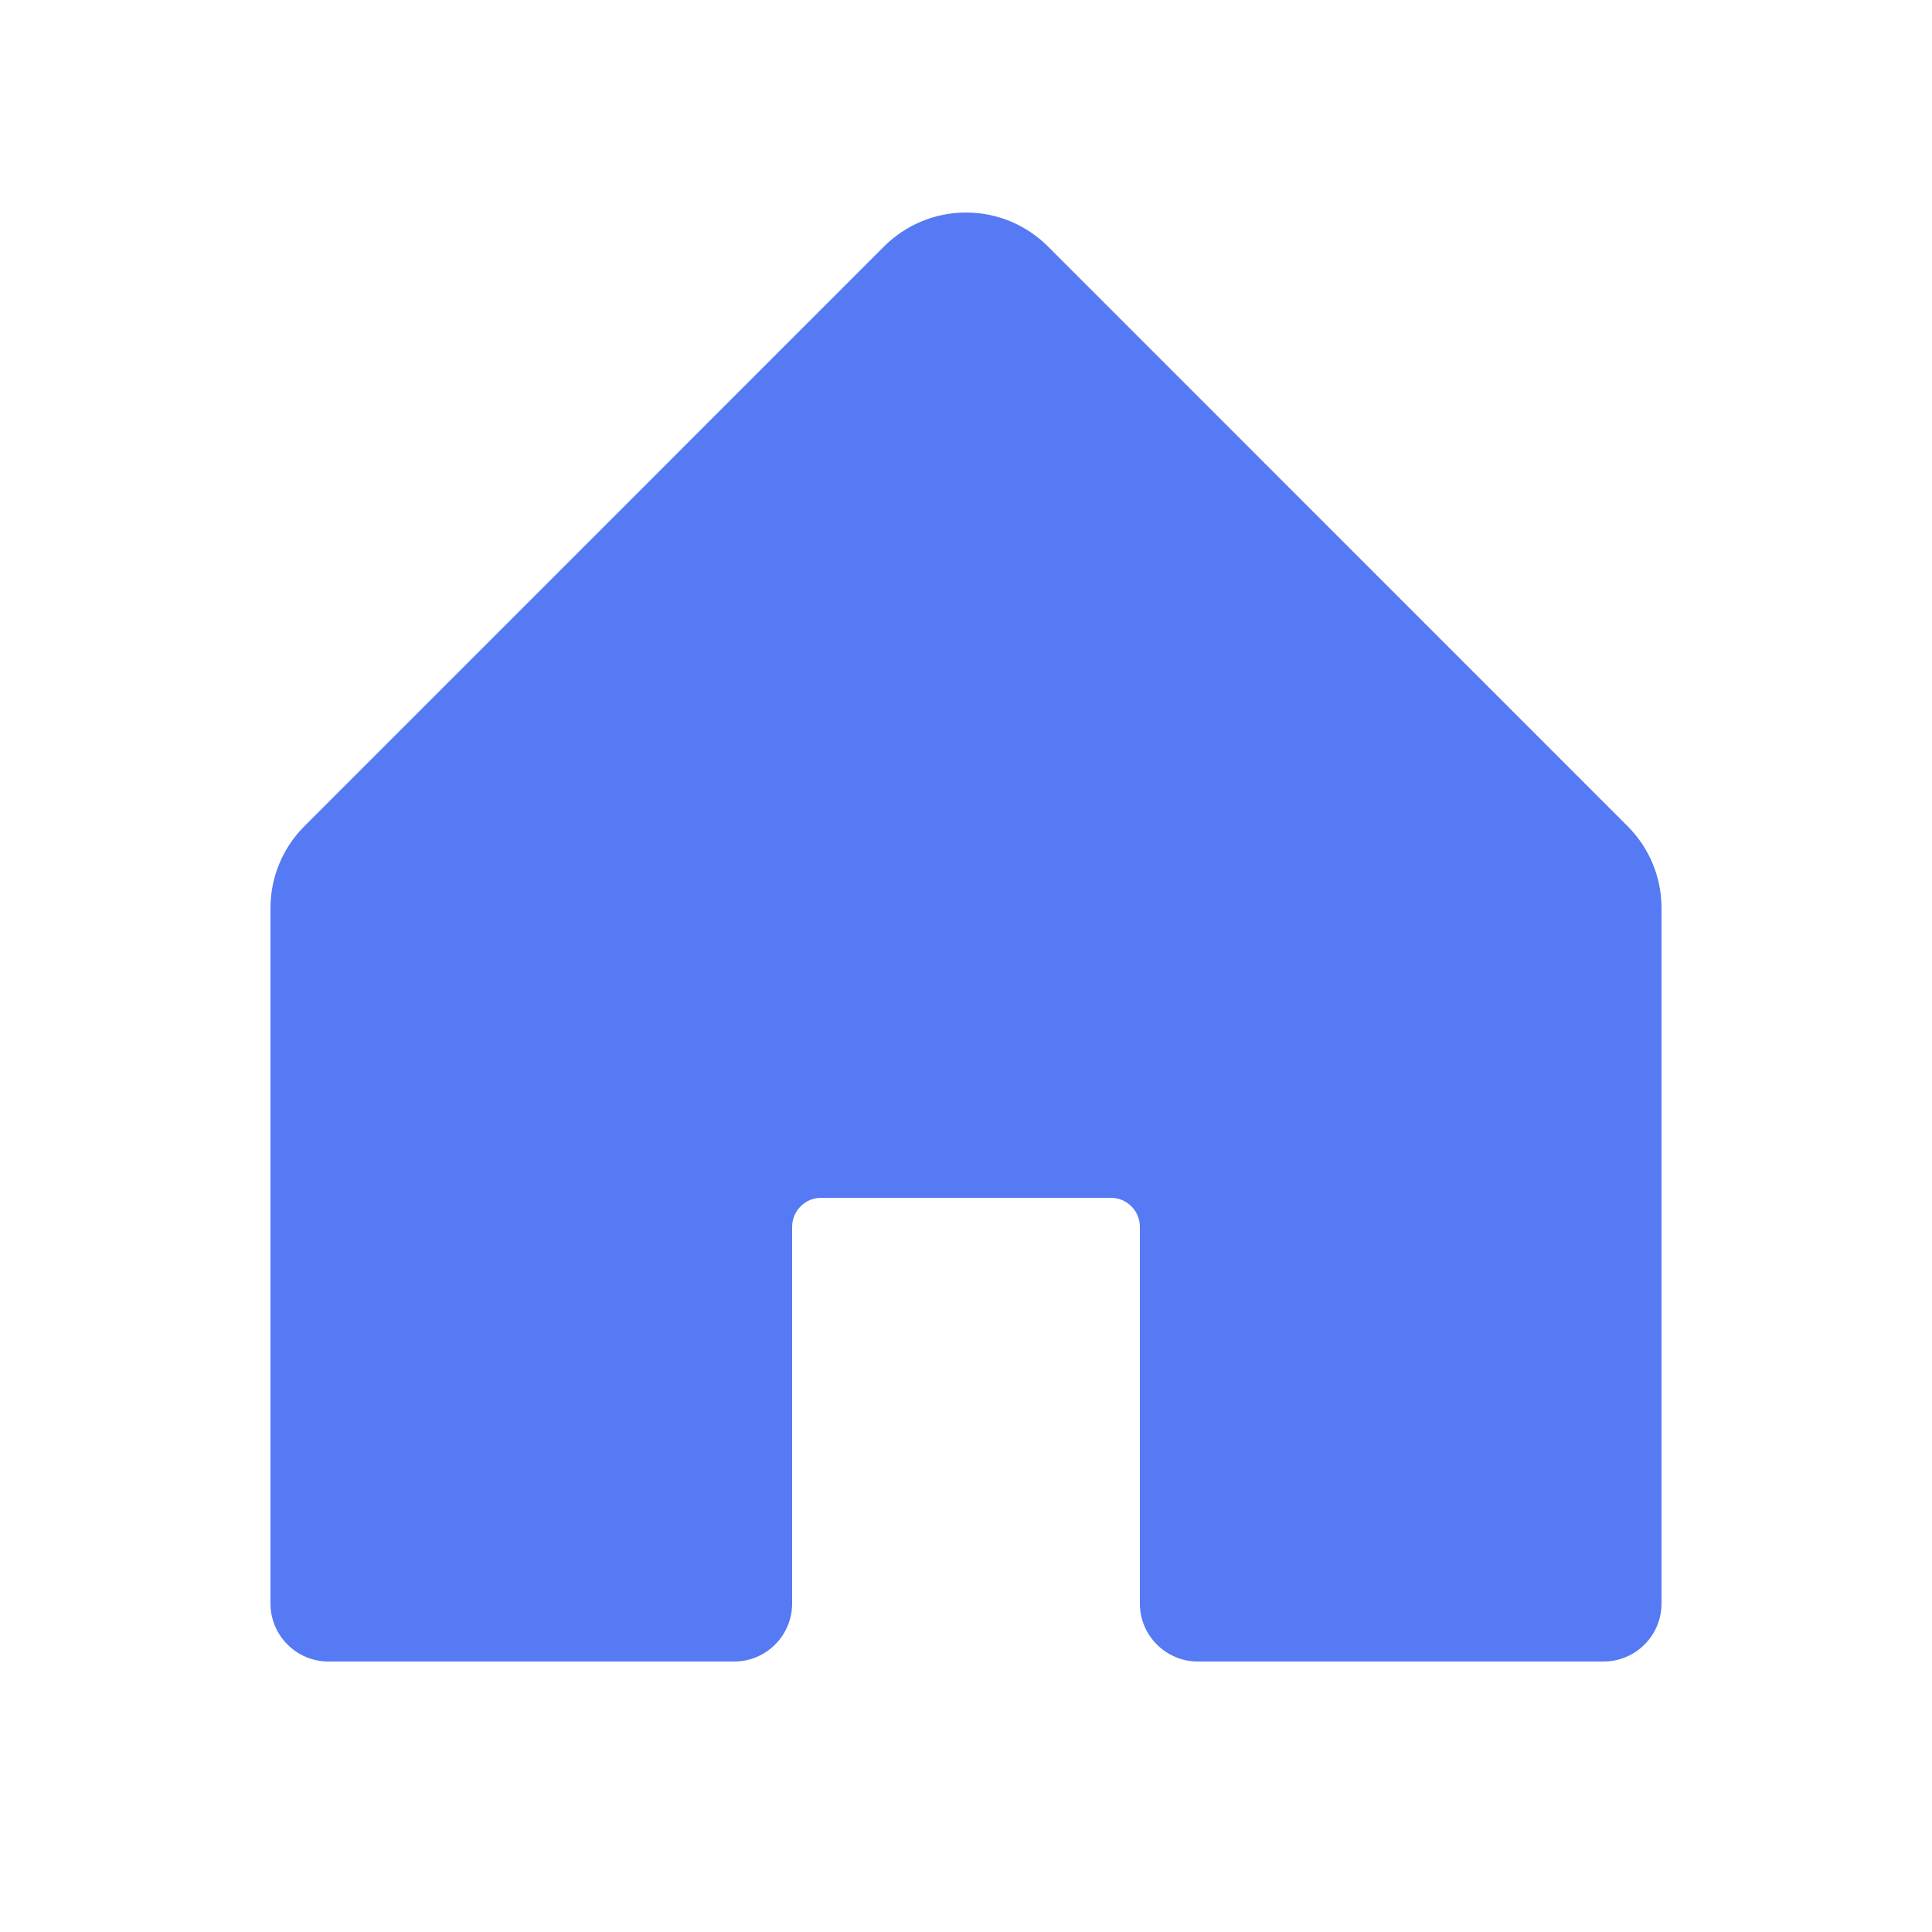
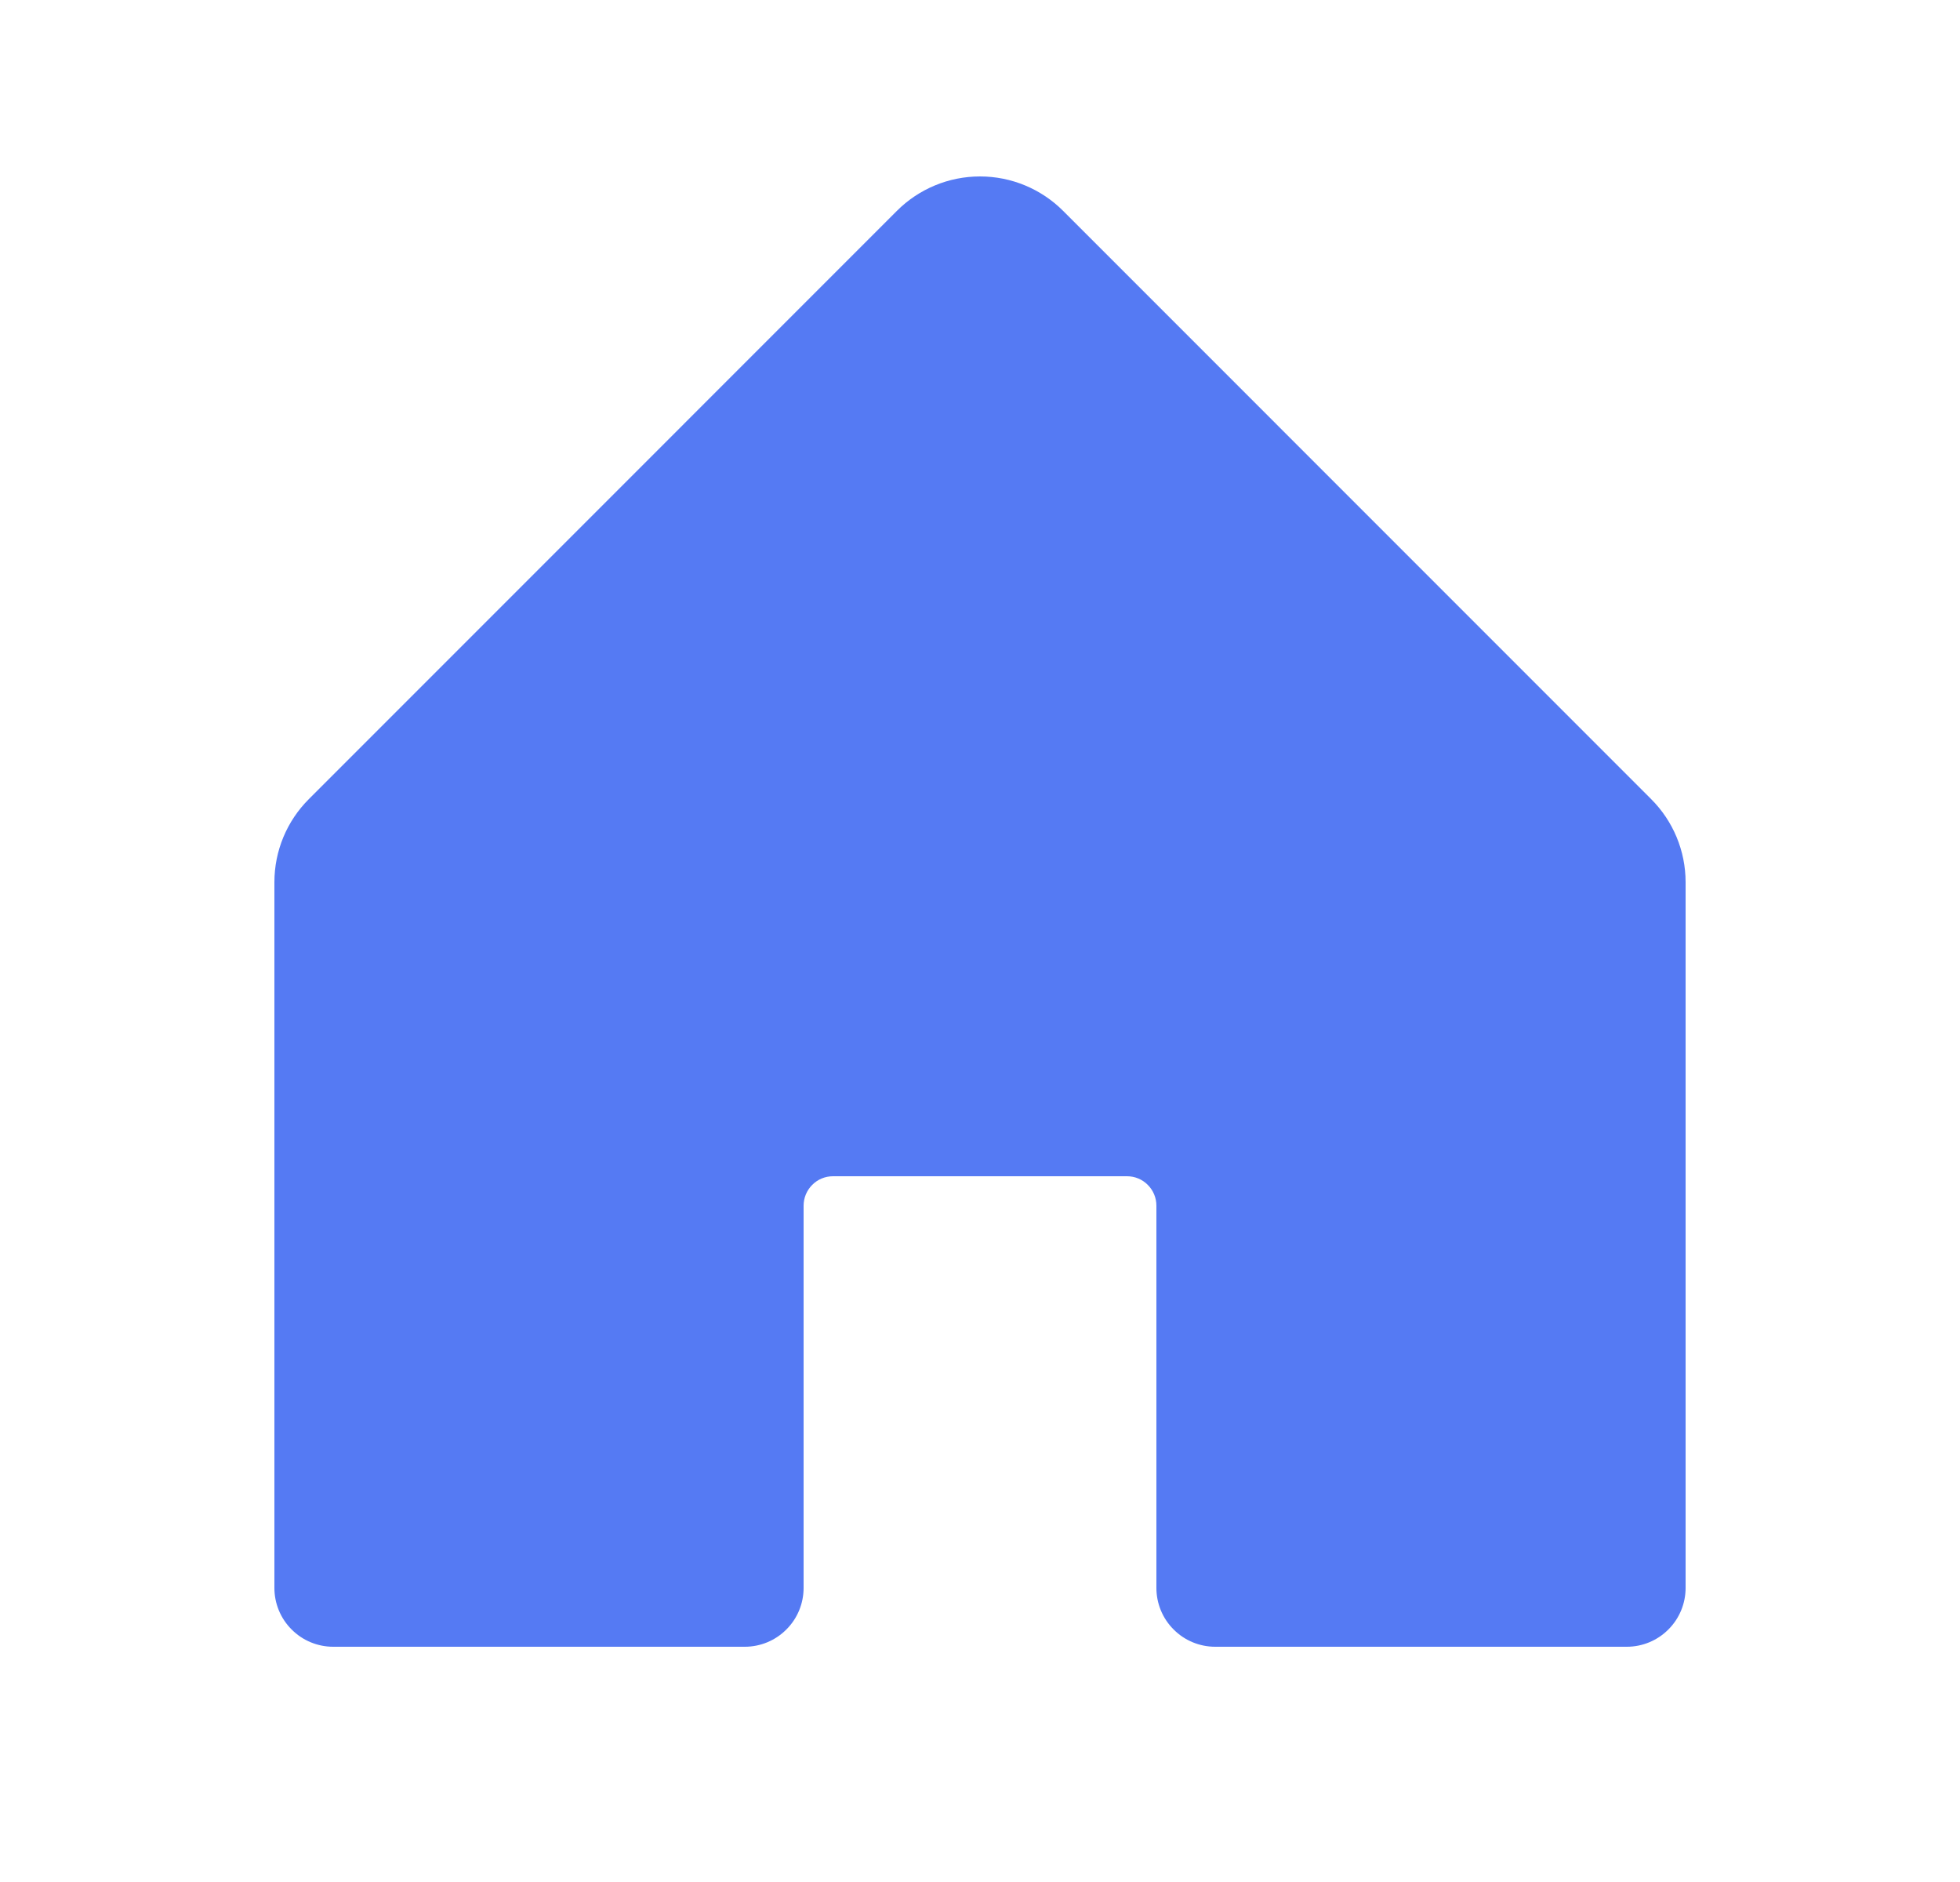
- <svg xmlns="http://www.w3.org/2000/svg" width="25" height="25" viewBox="0 0 25 25" fill="none">
-   <path d="M21.5 11.75V20.75C21.5 20.949 21.421 21.14 21.28 21.28C21.14 21.421 20.949 21.5 20.75 21.5H15.5C15.301 21.5 15.11 21.421 14.97 21.28C14.829 21.14 14.75 20.949 14.75 20.75V15.875C14.75 15.775 14.71 15.68 14.64 15.61C14.57 15.539 14.475 15.5 14.375 15.5H10.625C10.525 15.5 10.43 15.539 10.36 15.61C10.29 15.68 10.25 15.775 10.25 15.875V20.75C10.25 20.949 10.171 21.14 10.03 21.28C9.89 21.421 9.699 21.5 9.5 21.5H4.25C4.051 21.5 3.86 21.421 3.72 21.28C3.579 21.14 3.5 20.949 3.5 20.75V11.75C3.5 11.352 3.658 10.971 3.94 10.69L11.44 3.189C11.721 2.908 12.102 2.75 12.5 2.75C12.898 2.75 13.279 2.908 13.56 3.189L21.06 10.69C21.342 10.971 21.5 11.352 21.5 11.75Z" fill="#557AF3" />
+ <svg xmlns="http://www.w3.org/2000/svg" width="25" height="24" viewBox="0 0 25 24" fill="none">
+   <path d="M21.5 11.25V20.25C21.5 20.449 21.421 20.64 21.28 20.78C21.14 20.921 20.949 21 20.75 21H15.5C15.301 21 15.11 20.921 14.97 20.78C14.829 20.64 14.75 20.449 14.75 20.25V15.375C14.75 15.275 14.71 15.18 14.64 15.11C14.57 15.039 14.475 15 14.375 15H10.625C10.525 15 10.43 15.039 10.36 15.11C10.29 15.18 10.25 15.275 10.25 15.375V20.25C10.25 20.449 10.171 20.64 10.03 20.78C9.89 20.921 9.699 21 9.5 21H4.25C4.051 21 3.86 20.921 3.72 20.78C3.579 20.64 3.5 20.449 3.5 20.25V11.25C3.5 10.852 3.658 10.471 3.94 10.19L11.44 2.689C11.721 2.408 12.102 2.25 12.5 2.25C12.898 2.25 13.279 2.408 13.56 2.689L21.06 10.19C21.342 10.471 21.5 10.852 21.5 11.25Z" fill="#557AF3" />
</svg>
